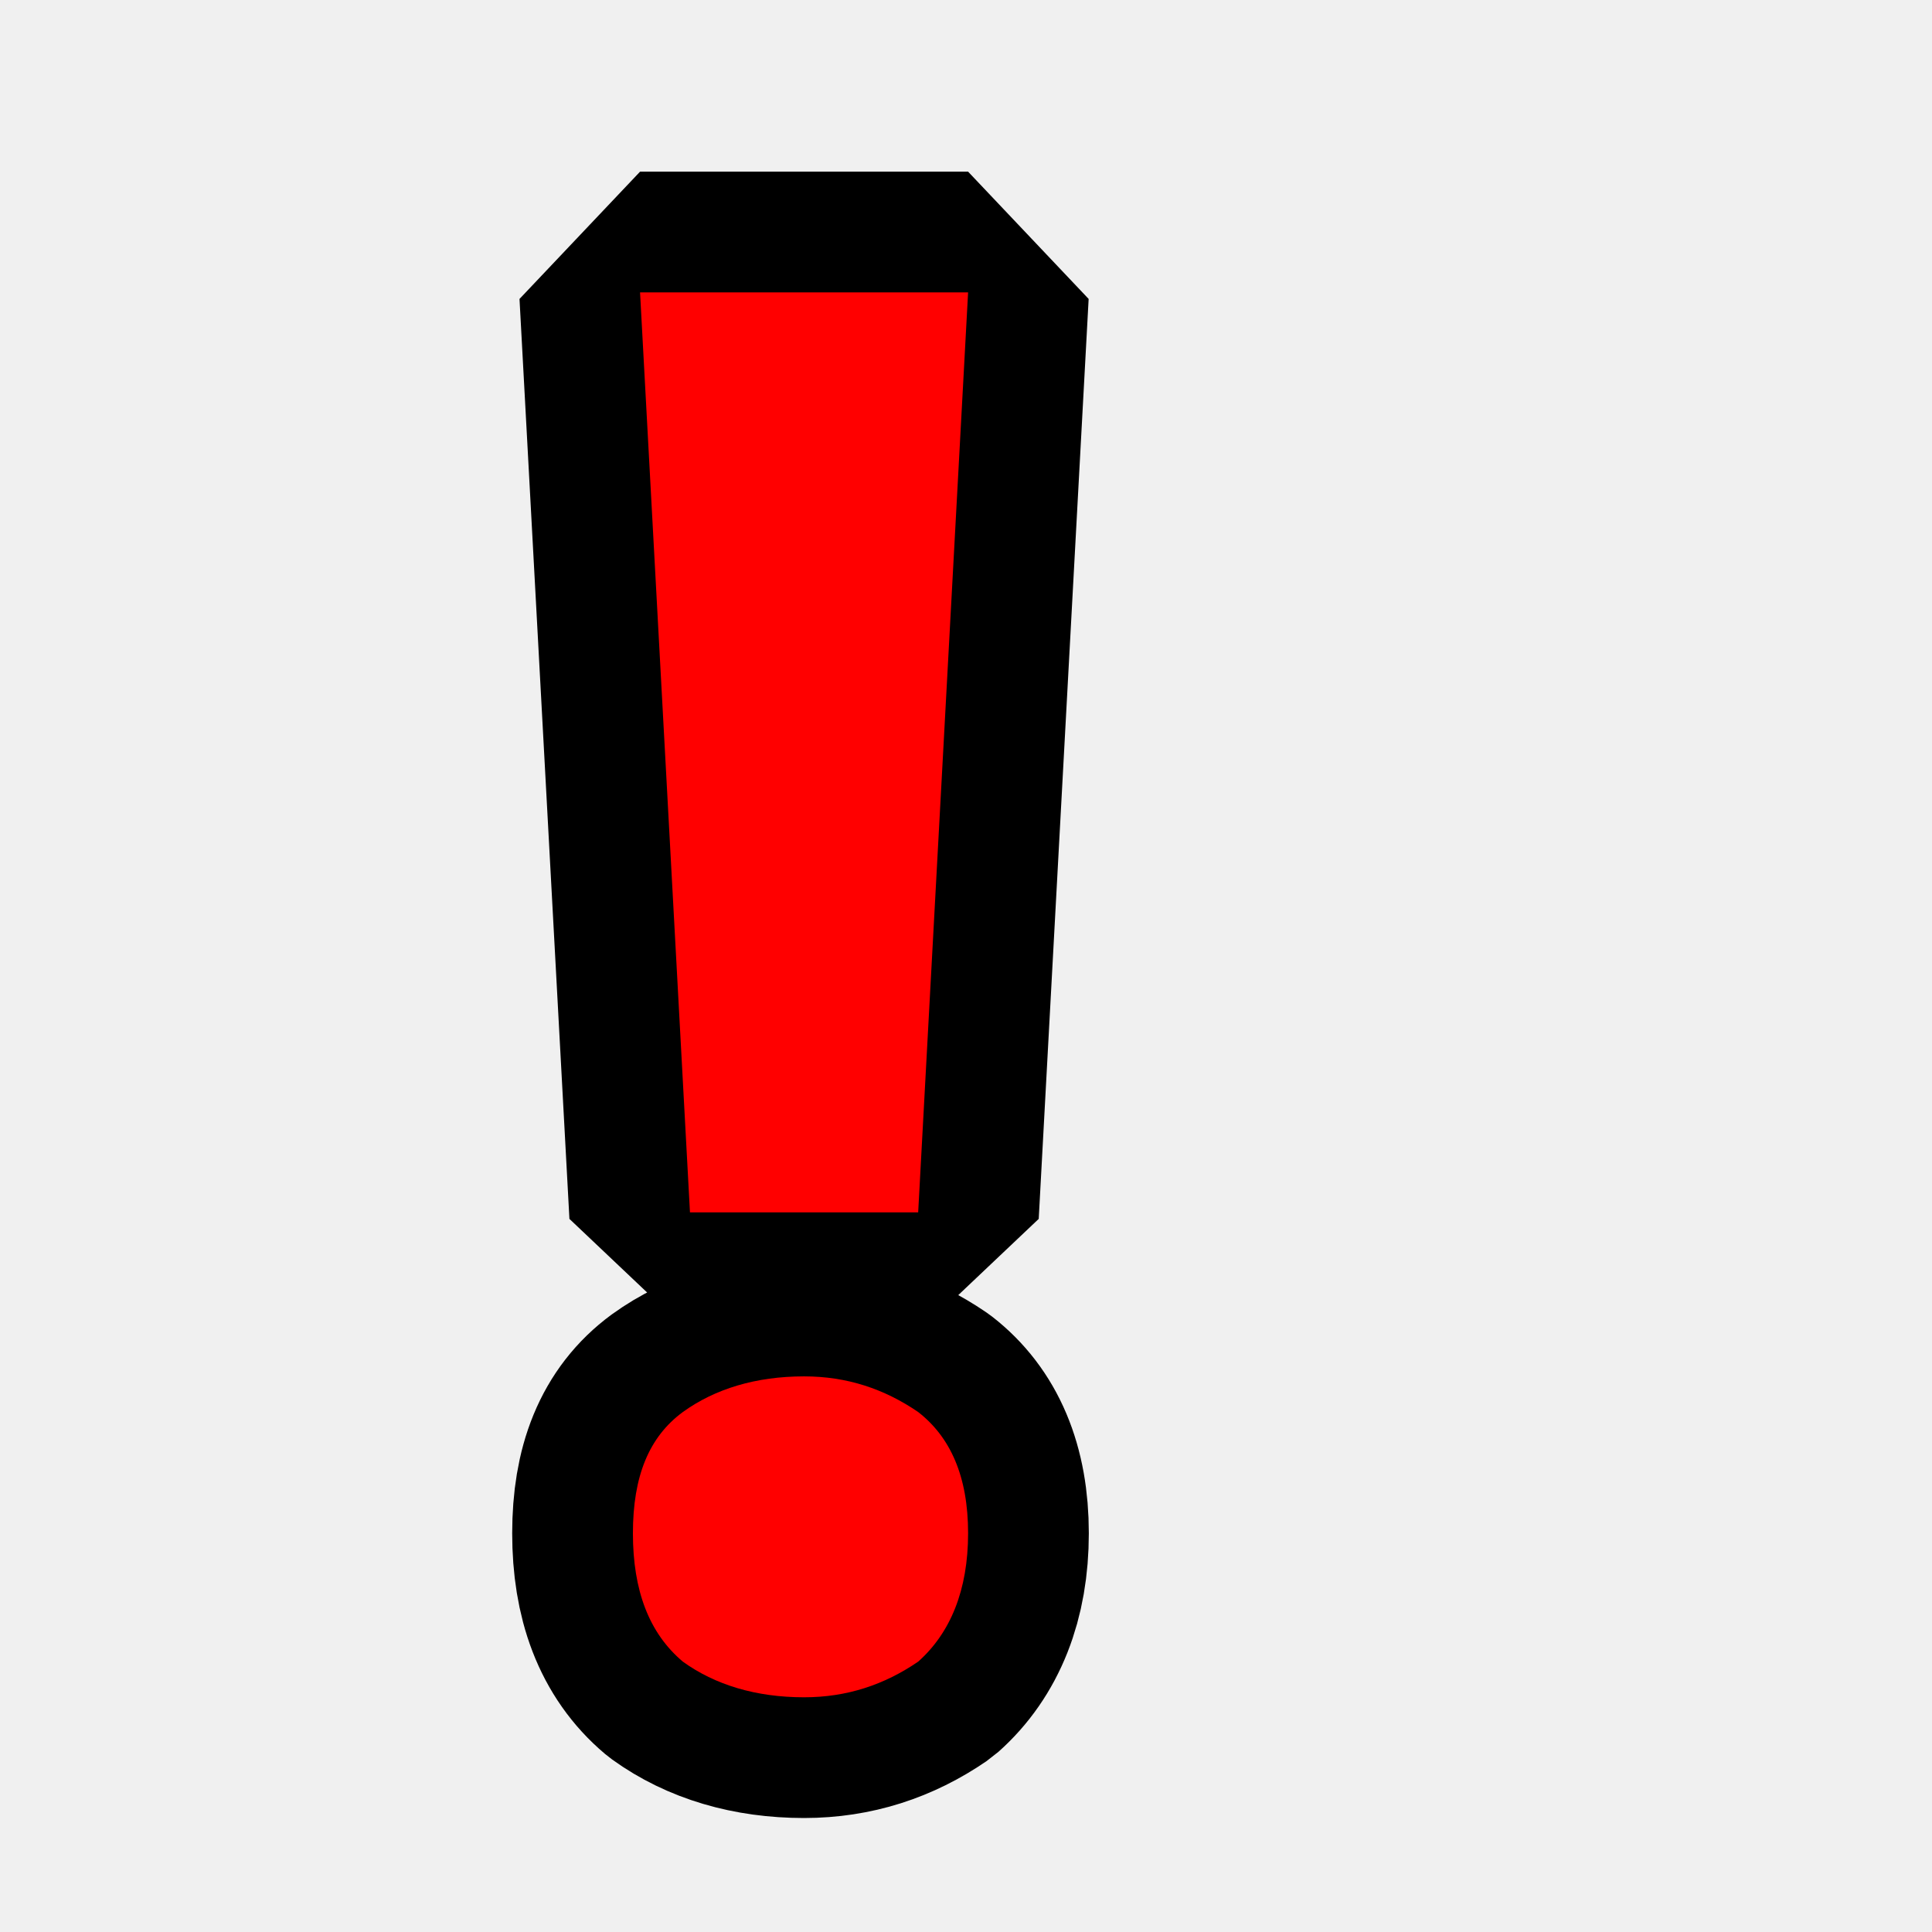
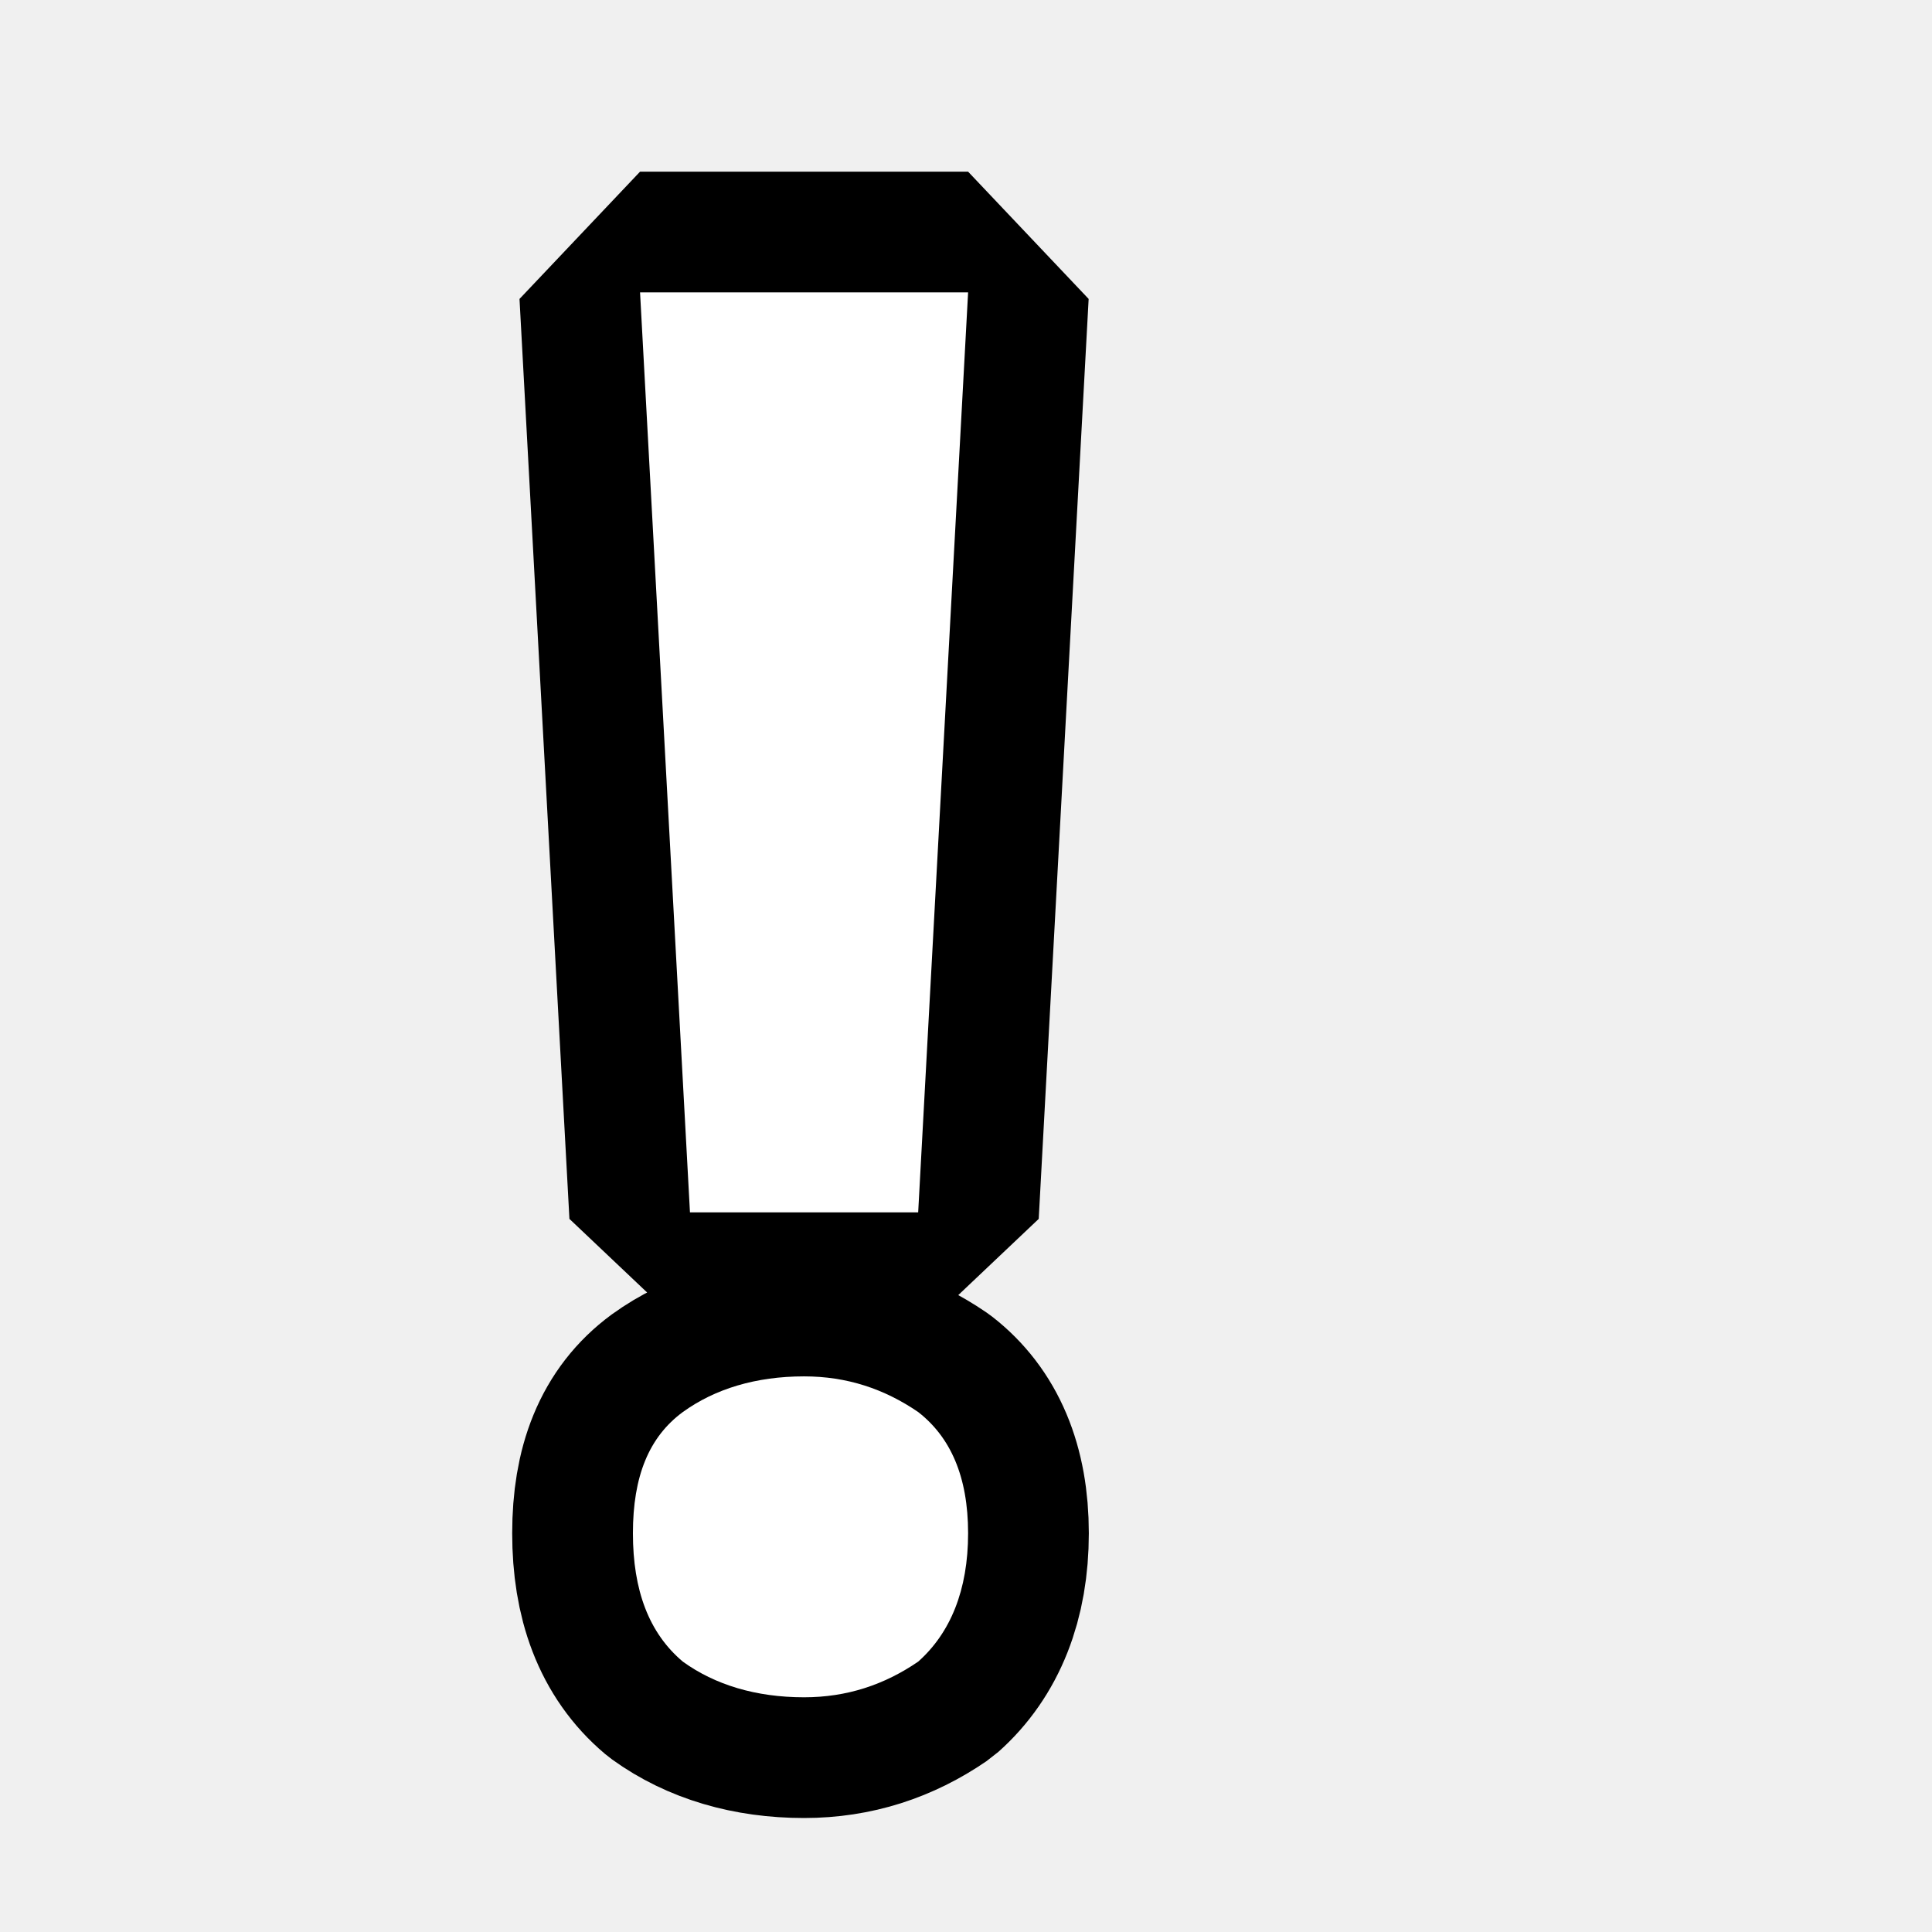
<svg xmlns="http://www.w3.org/2000/svg" width="16" height="16" viewBox="0 0 4.233 4.233" version="1.1" id="svg5">
  <defs id="defs2" />
-   <text xml:space="preserve" style="font-style:normal;font-variant:normal;font-weight:bold;font-stretch:normal;font-size:4.233px;font-family:sans-serif;-inkscape-font-specification:'sans-serif Bold';fill:#ff0000;fill-opacity:1;stroke:#000000;stroke-width:0.529;stroke-linecap:square;stroke-linejoin:bevel;stroke-miterlimit:4;stroke-dasharray:none;stroke-opacity:1;paint-order:markers stroke fill" x="1.151" y="3.66" id="text289">
-     <tspan id="tspan287" style="font-style:normal;font-variant:normal;font-weight:bold;font-stretch:normal;font-size:4.233px;font-family:sans-serif;-inkscape-font-specification:'sans-serif Bold';fill:#ff0000;fill-opacity:1;stroke:#000000;stroke-width:0.529;stroke-linecap:square;stroke-linejoin:bevel;stroke-miterlimit:4;stroke-dasharray:none;stroke-opacity:1;paint-order:markers stroke fill" x="1.151" y="3.66">!</tspan>
+   <text xml:space="preserve" style="font-style:normal;font-variant:normal;font-weight:bold;font-stretch:normal;font-size:4.233px;font-family:sans-serif;-inkscape-font-specification:'sans-serif Bold';fill:#ffffff;fill-opacity:1;stroke:#000000;stroke-width:0.529;stroke-linecap:square;stroke-linejoin:bevel;stroke-miterlimit:4;stroke-dasharray:none;stroke-opacity:1;paint-order:markers stroke fill" x="1.151" y="3.66" id="text289">
+     <tspan id="tspan287" style="font-style:normal;font-variant:normal;font-weight:bold;font-stretch:normal;font-size:4.233px;font-family:sans-serif;-inkscape-font-specification:'sans-serif Bold';fill:#ffffff;fill-opacity:1;stroke:#000000;stroke-width:0.529;stroke-linecap:square;stroke-linejoin:bevel;stroke-miterlimit:4;stroke-dasharray:none;stroke-opacity:1;paint-order:markers stroke fill" x="1.151" y="3.66">!</tspan>
  </text>
</svg>
